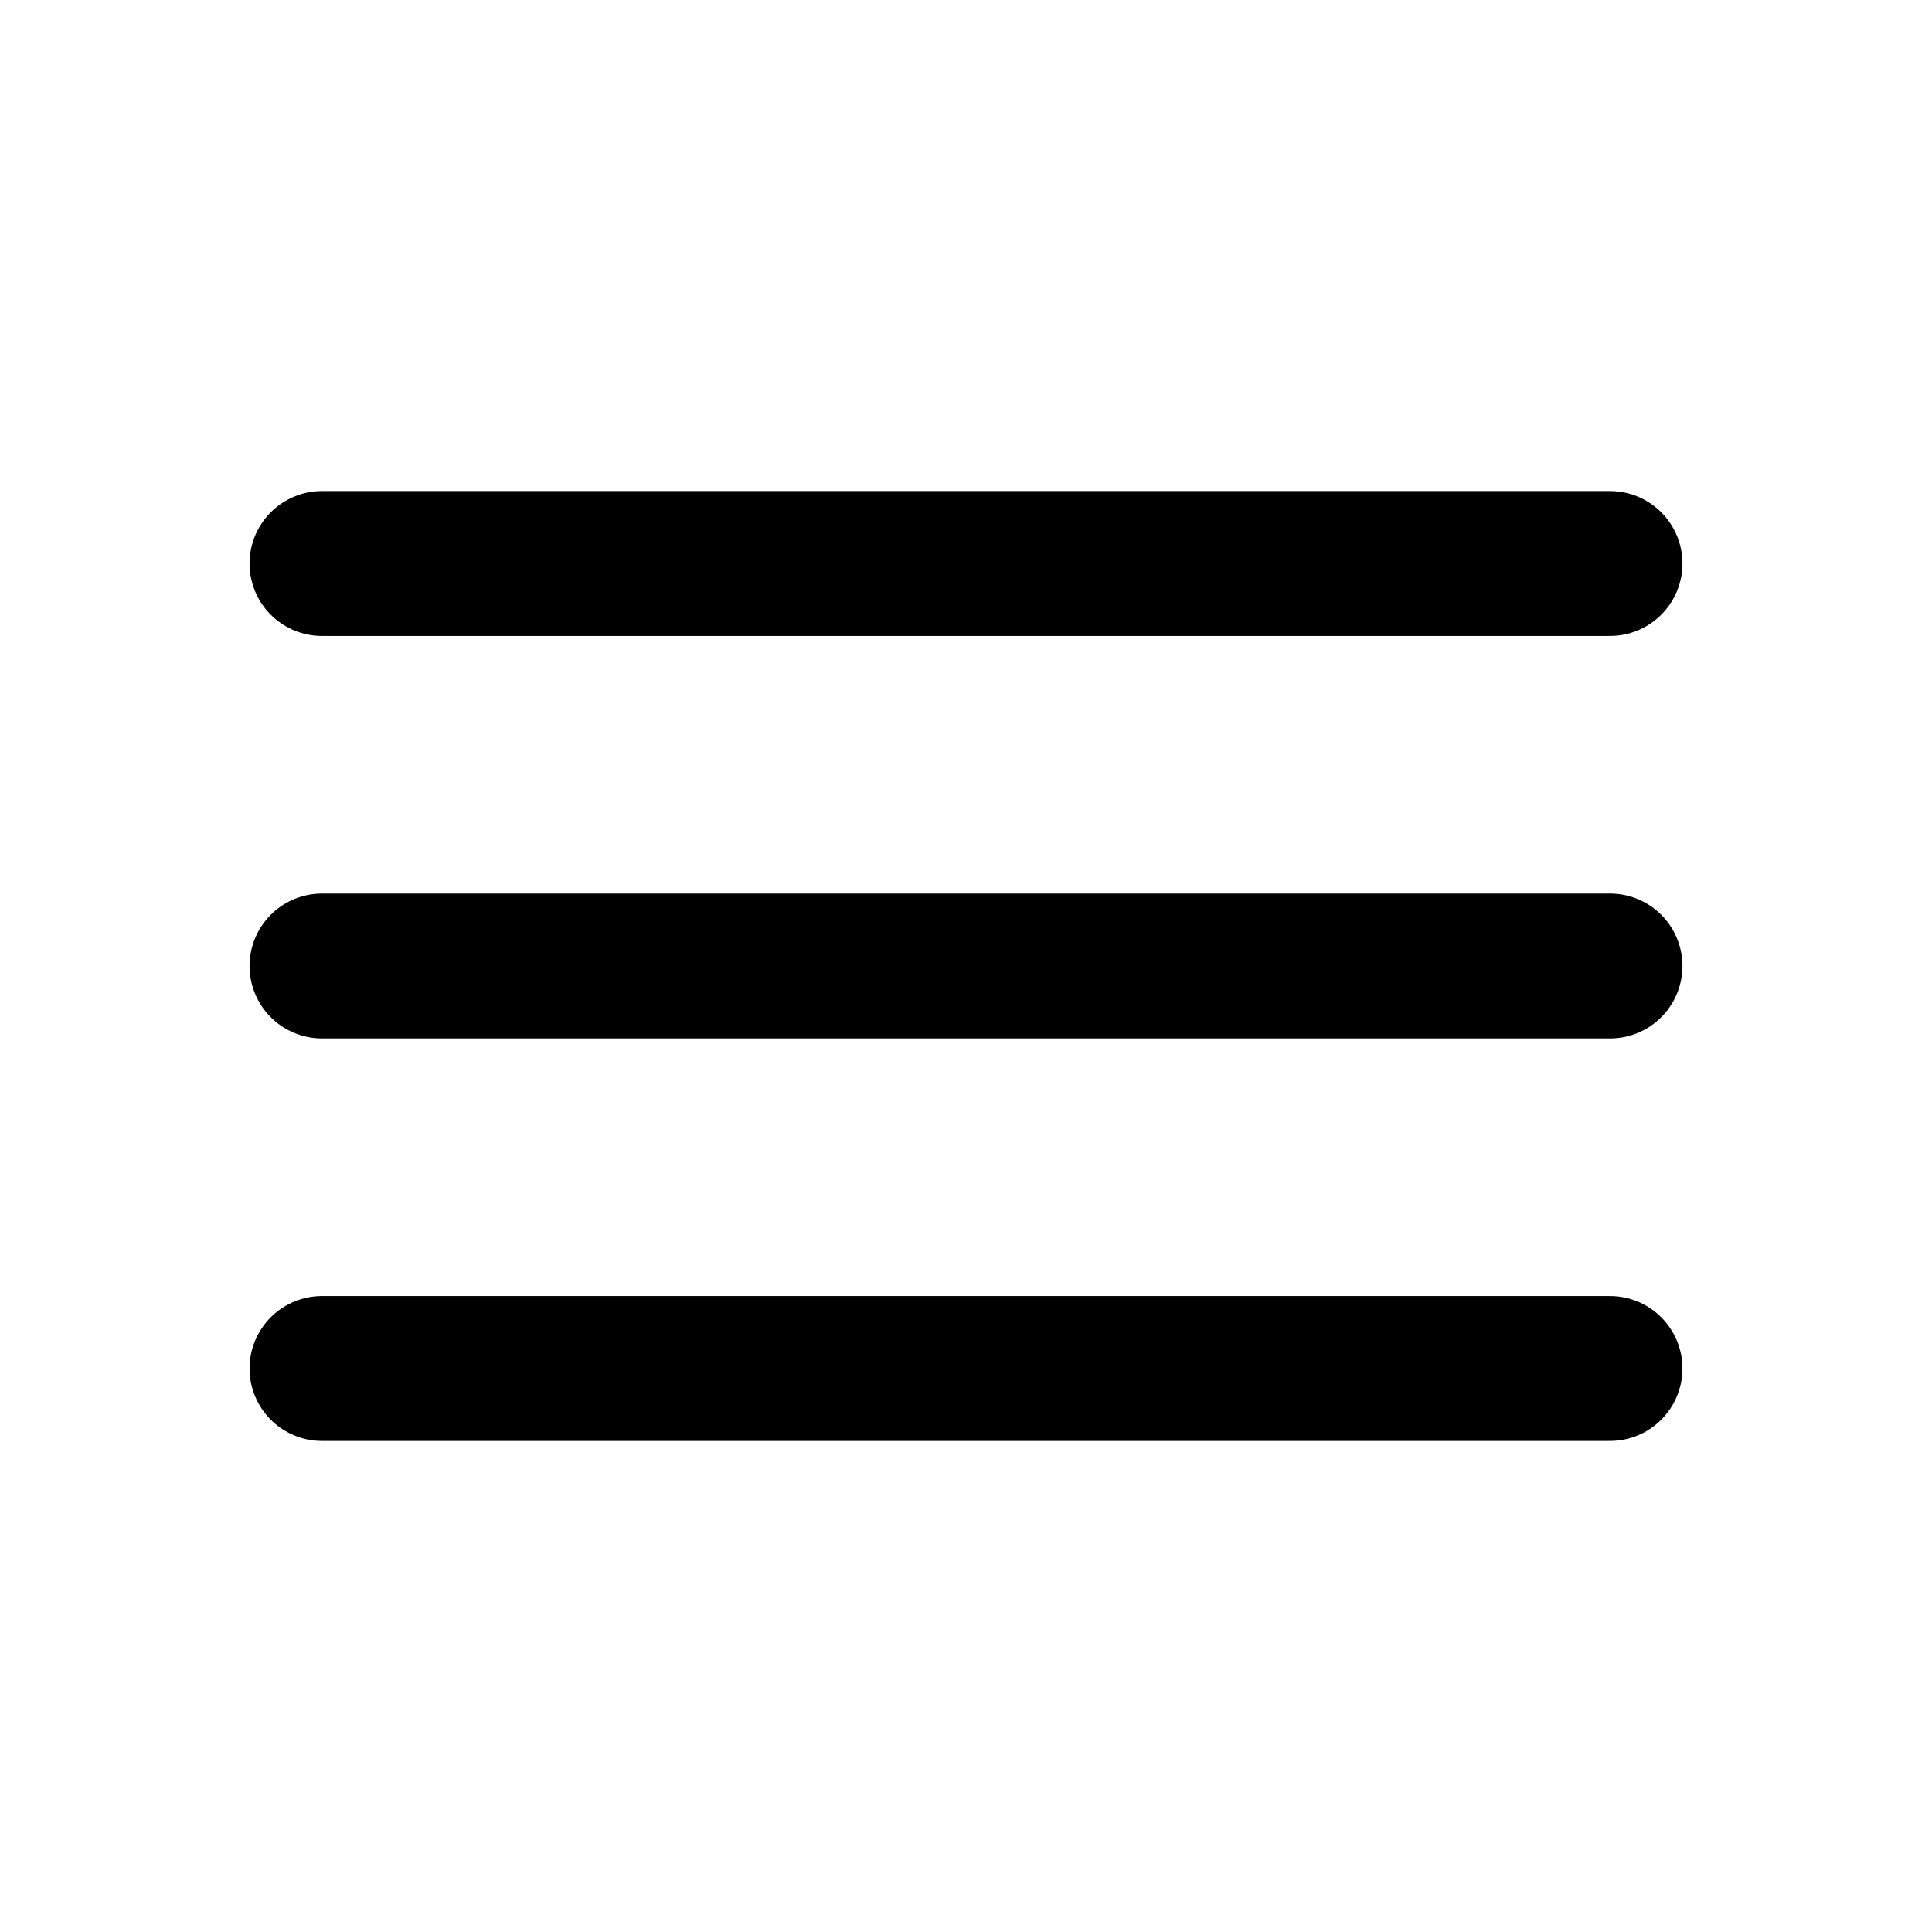
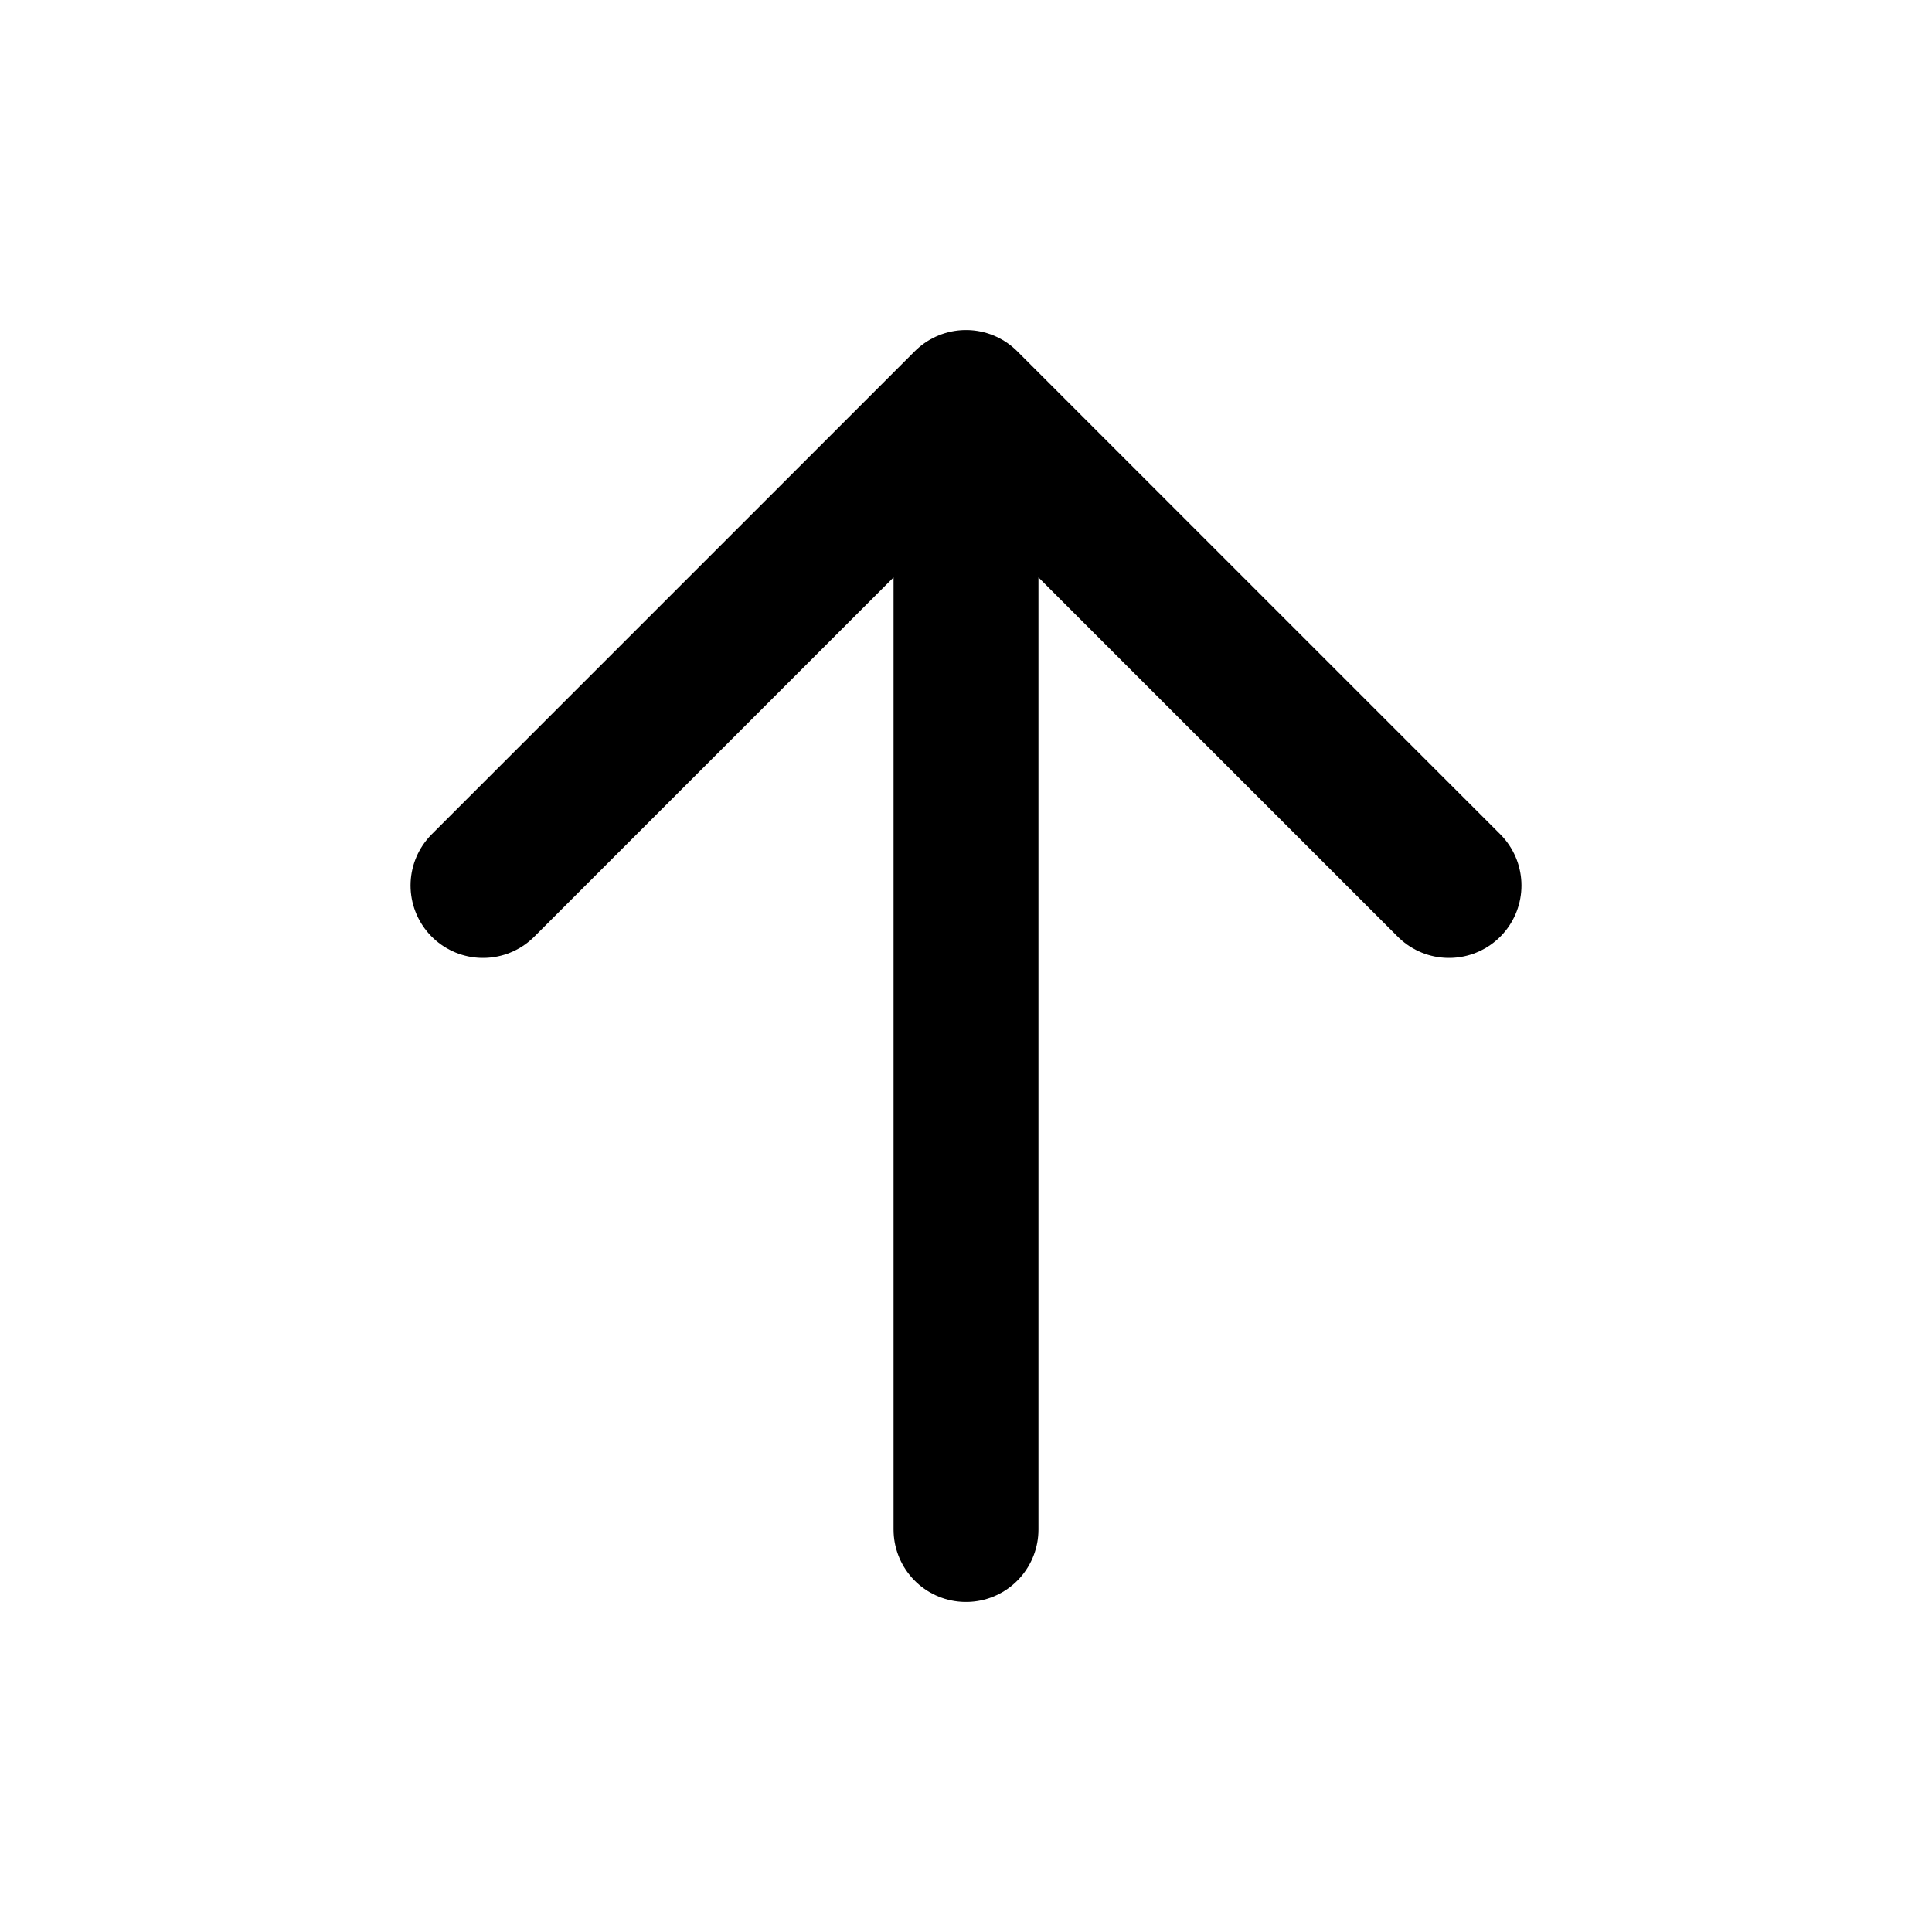
<svg xmlns="http://www.w3.org/2000/svg" viewBox="0 0 24 24" fill="none" stroke="currentColor" stroke-width="1.8" stroke-linecap="round" stroke-linejoin="round" role="img">
-   <path d="M4 7h16M4 12h16M4 17h16" />
+   <path d="M12 19V5M6 11l6-6 6 6" />
</svg>
